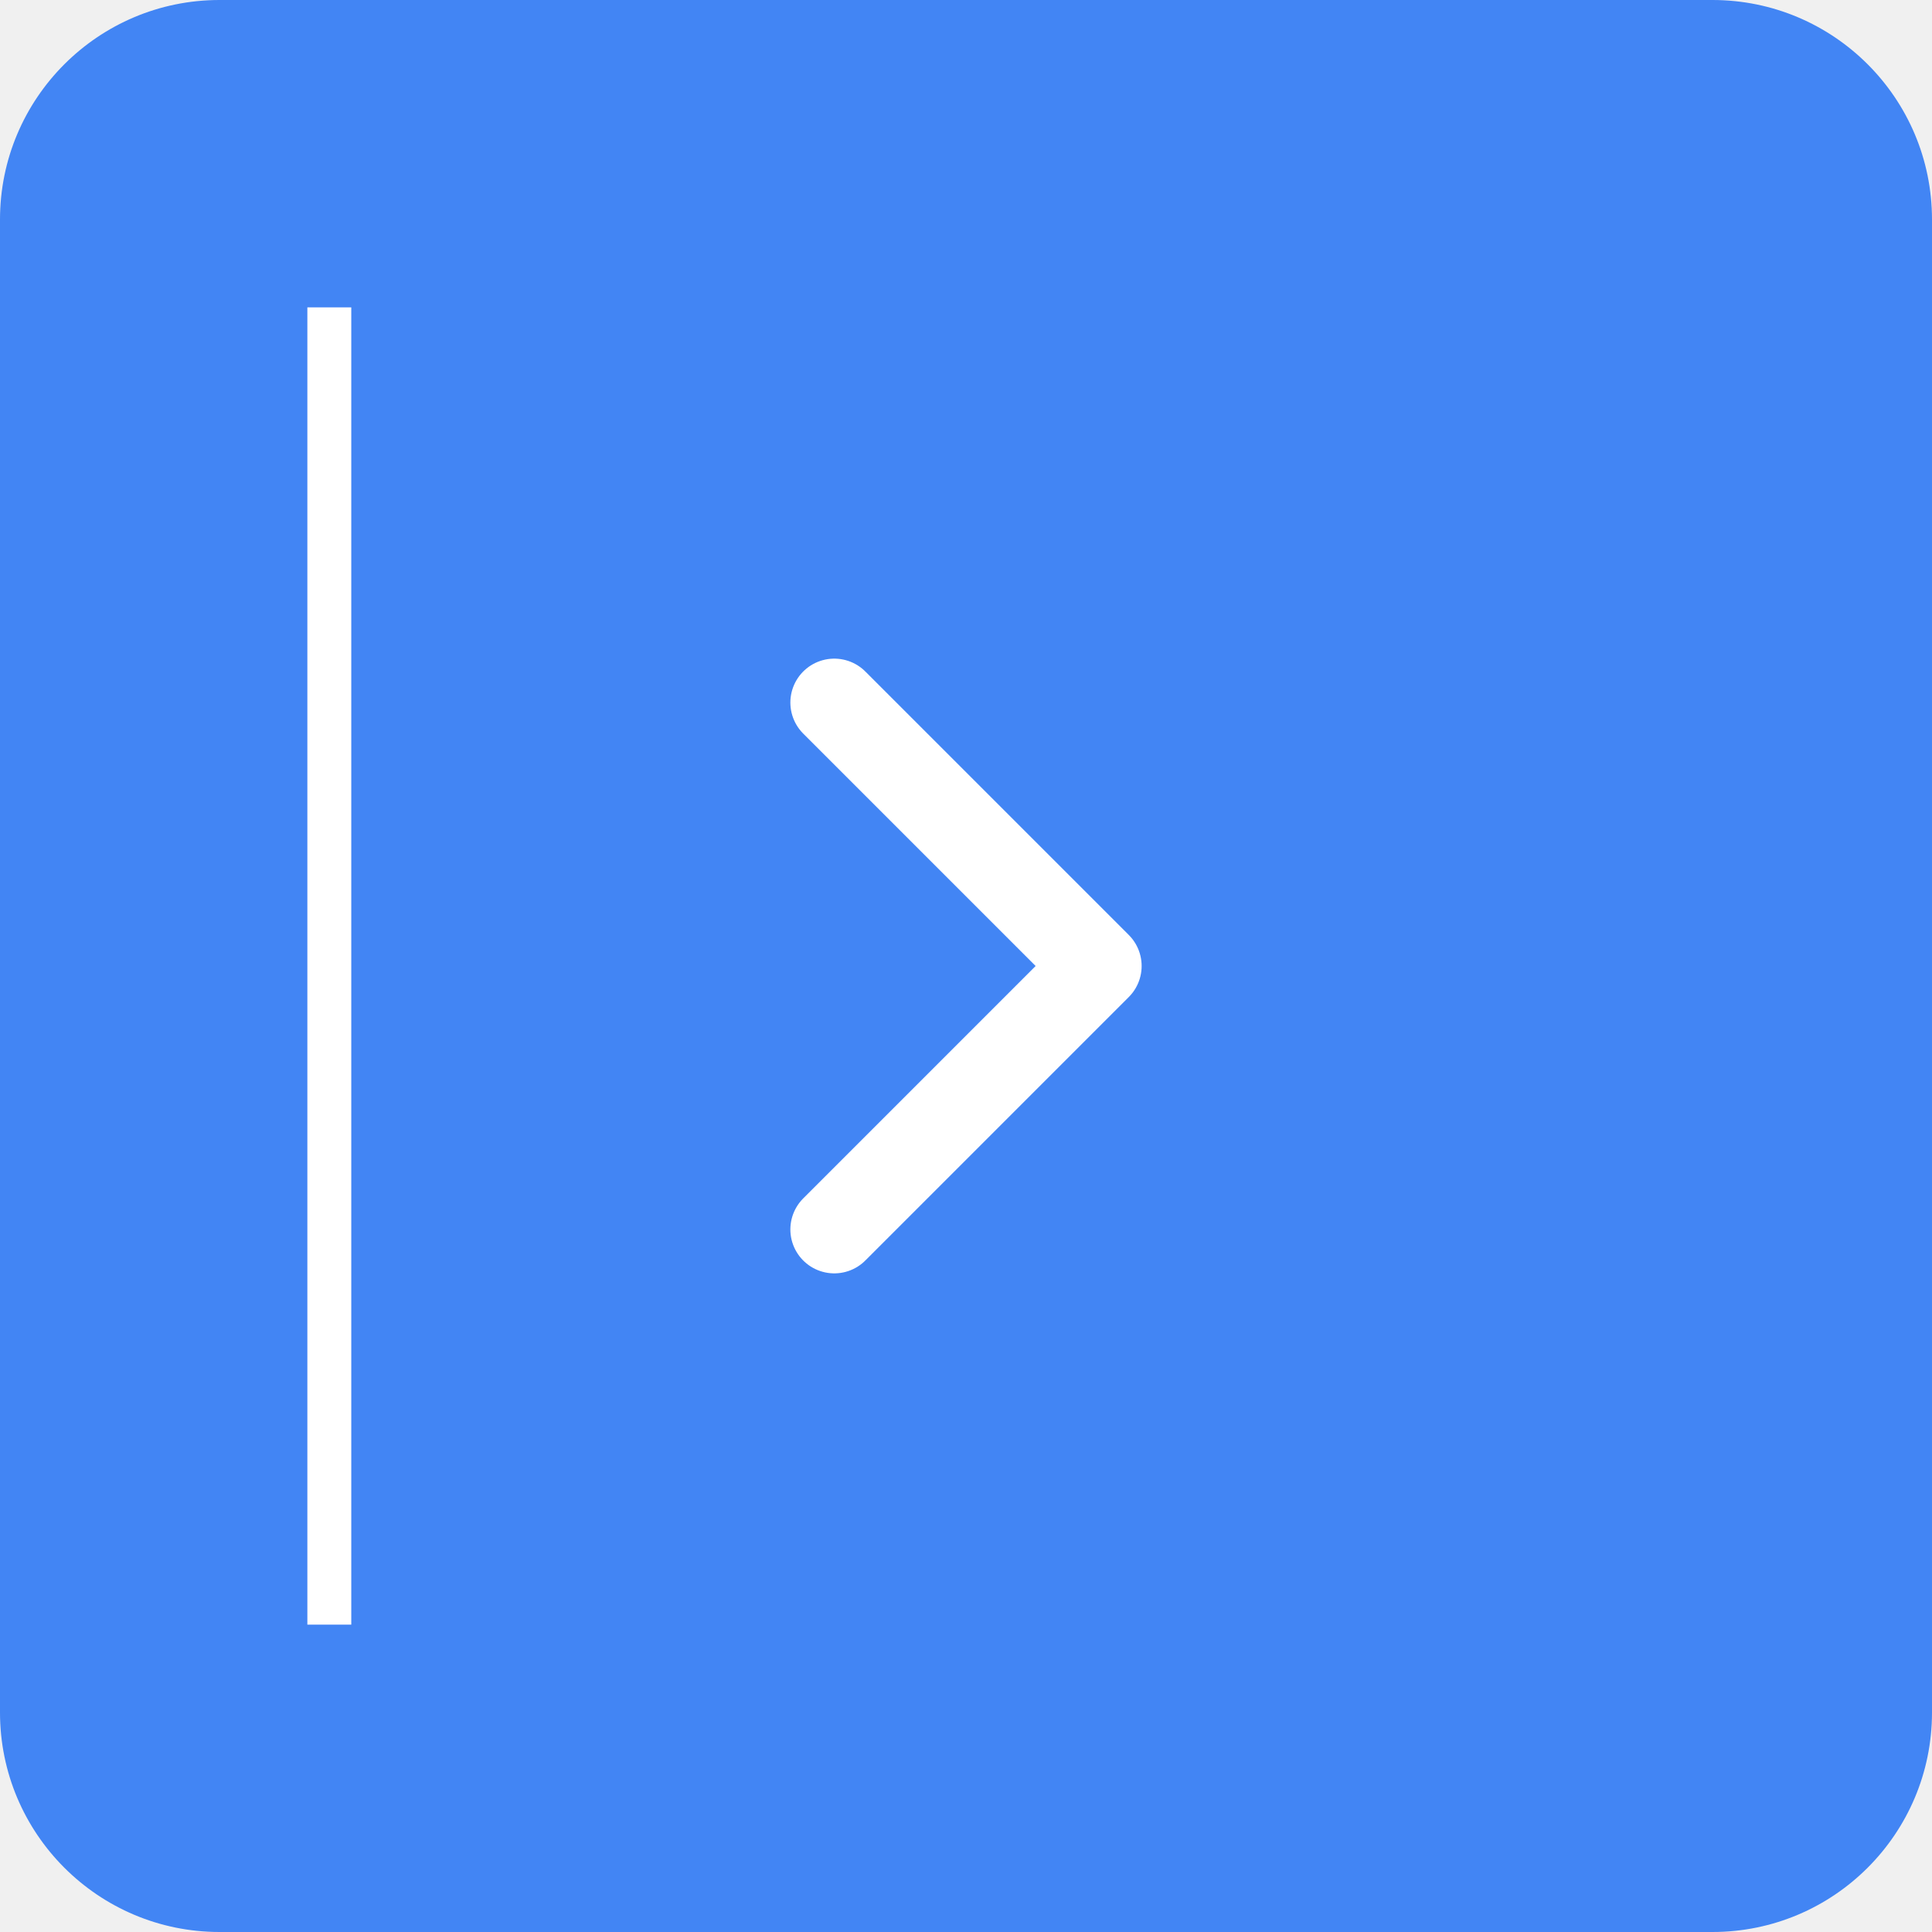
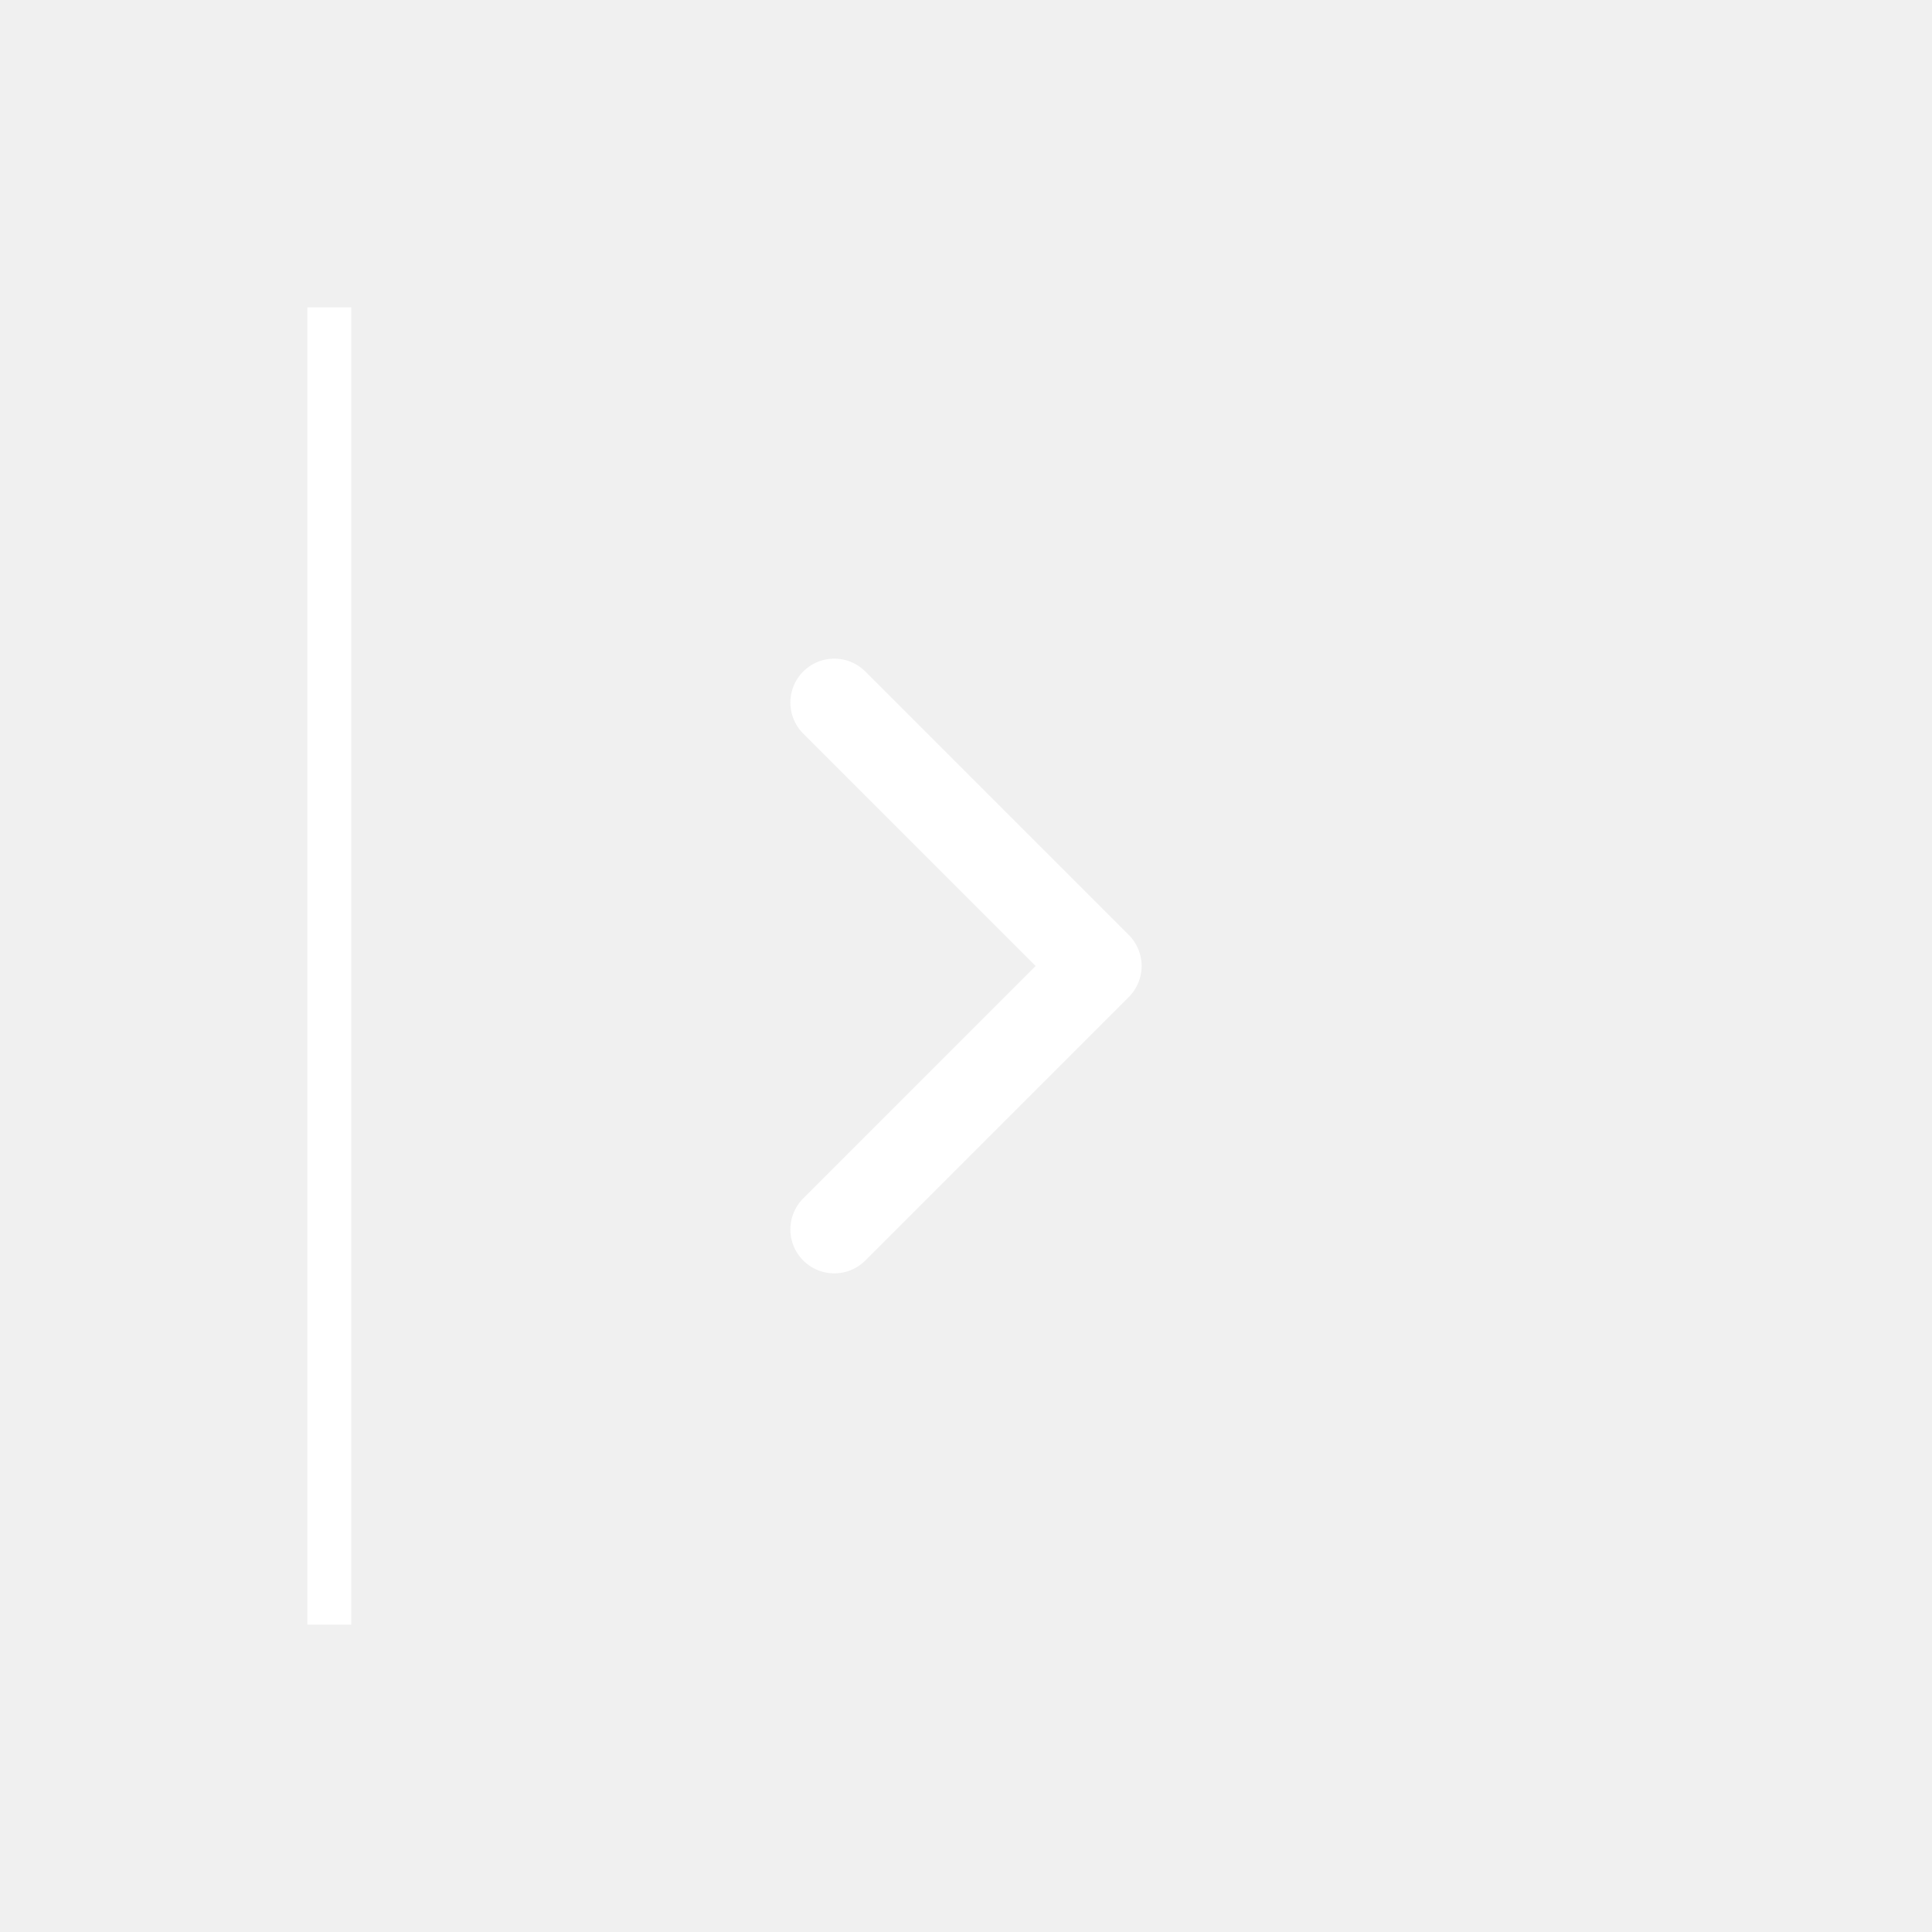
<svg xmlns="http://www.w3.org/2000/svg" width="44" height="44" viewBox="0 0 44 44" fill="none">
  <g id="find-3">
-     <path id="back__COLOR:main-2" d="M1.33214e-05 5C1.33214e-05 2.239 2.239 1.15847e-06 5 1.15847e-06H39C41.761 1.15847e-06 44 2.239 44 5V39C44 41.761 41.761 44 39 44H5C2.239 44 1.33214e-05 41.761 1.33214e-05 39V5Z" fill="#4285F4" />
+     <path id="back__COLOR:main-2" d="M1.33214e-05 5C1.33214e-05 2.239 2.239 1.15847e-06 5 1.15847e-06H39C41.761 1.15847e-06 44 2.239 44 5V39C44 41.761 41.761 44 39 44H5C2.239 44 1.33214e-05 41.761 1.33214e-05 39V5Z" fill="none" />
    <line id="text__COLOR:invisible" x1="7.5" y1="7" x2="7.5" y2="37" stroke="white" />
    <path id="text__COLOR:invisible_2" d="M19 28L25 22L19 16" stroke="white" stroke-width="2" stroke-linecap="round" stroke-linejoin="round" />
  </g>
</svg>
